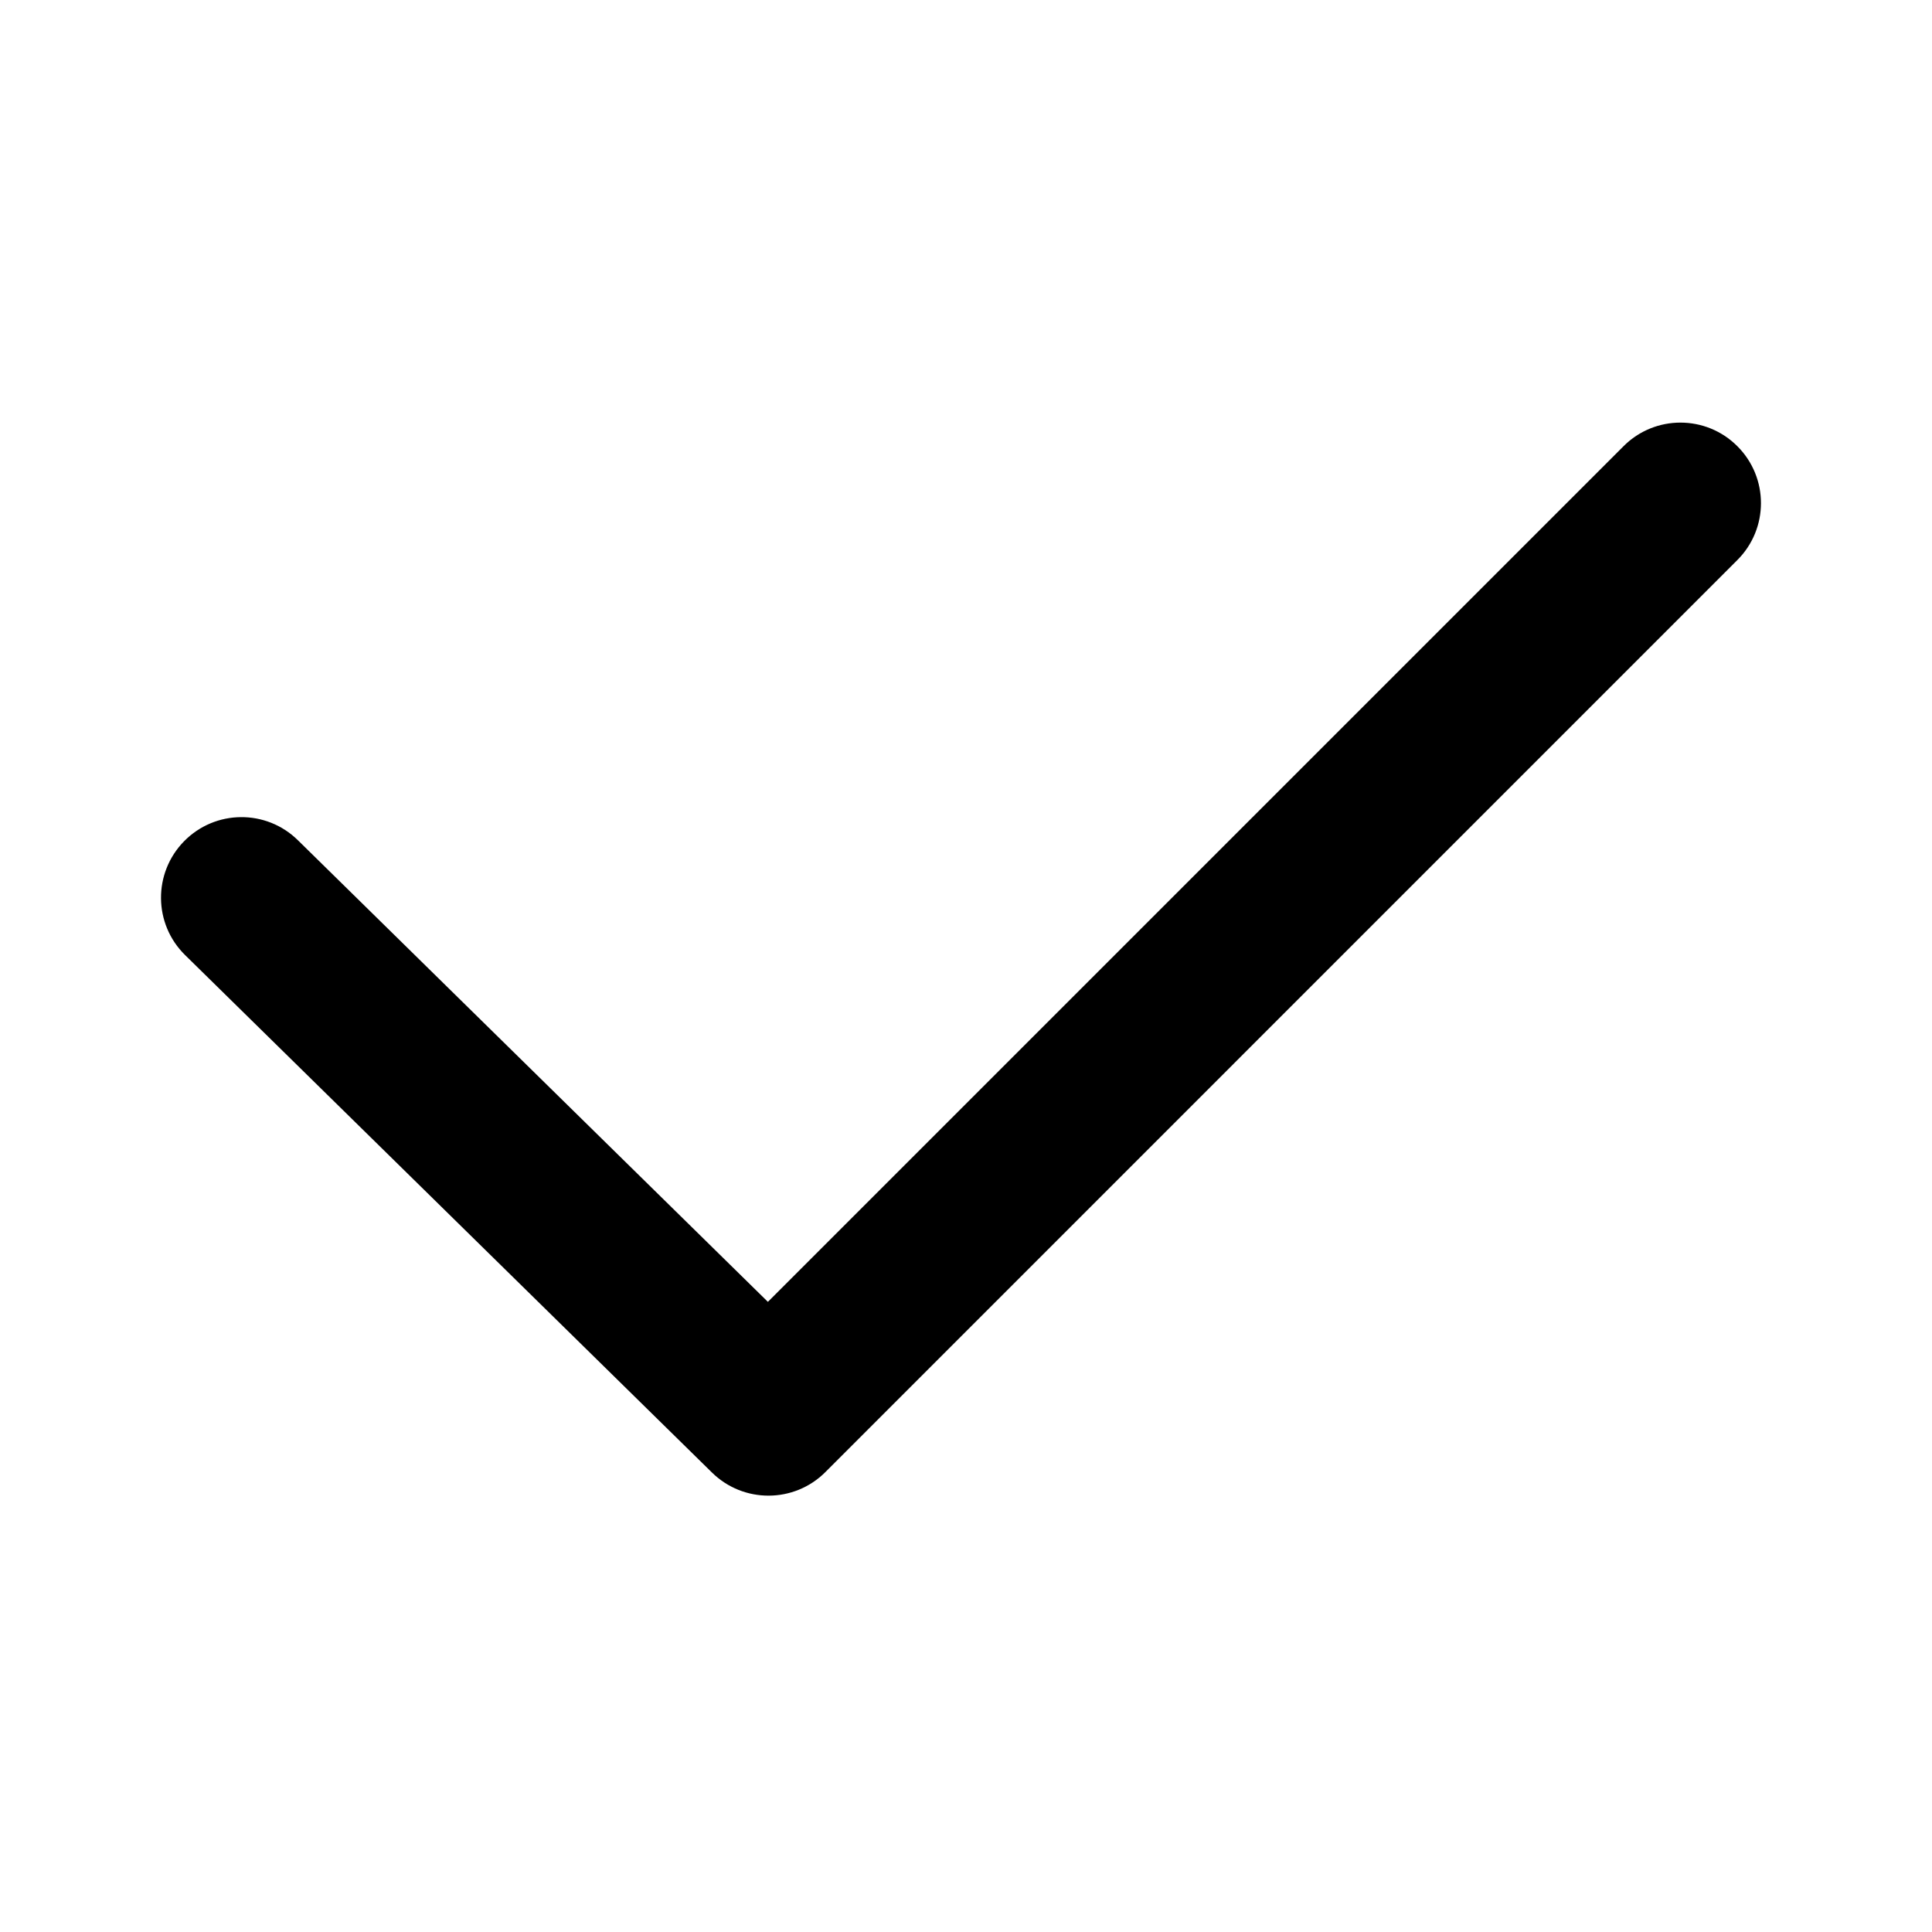
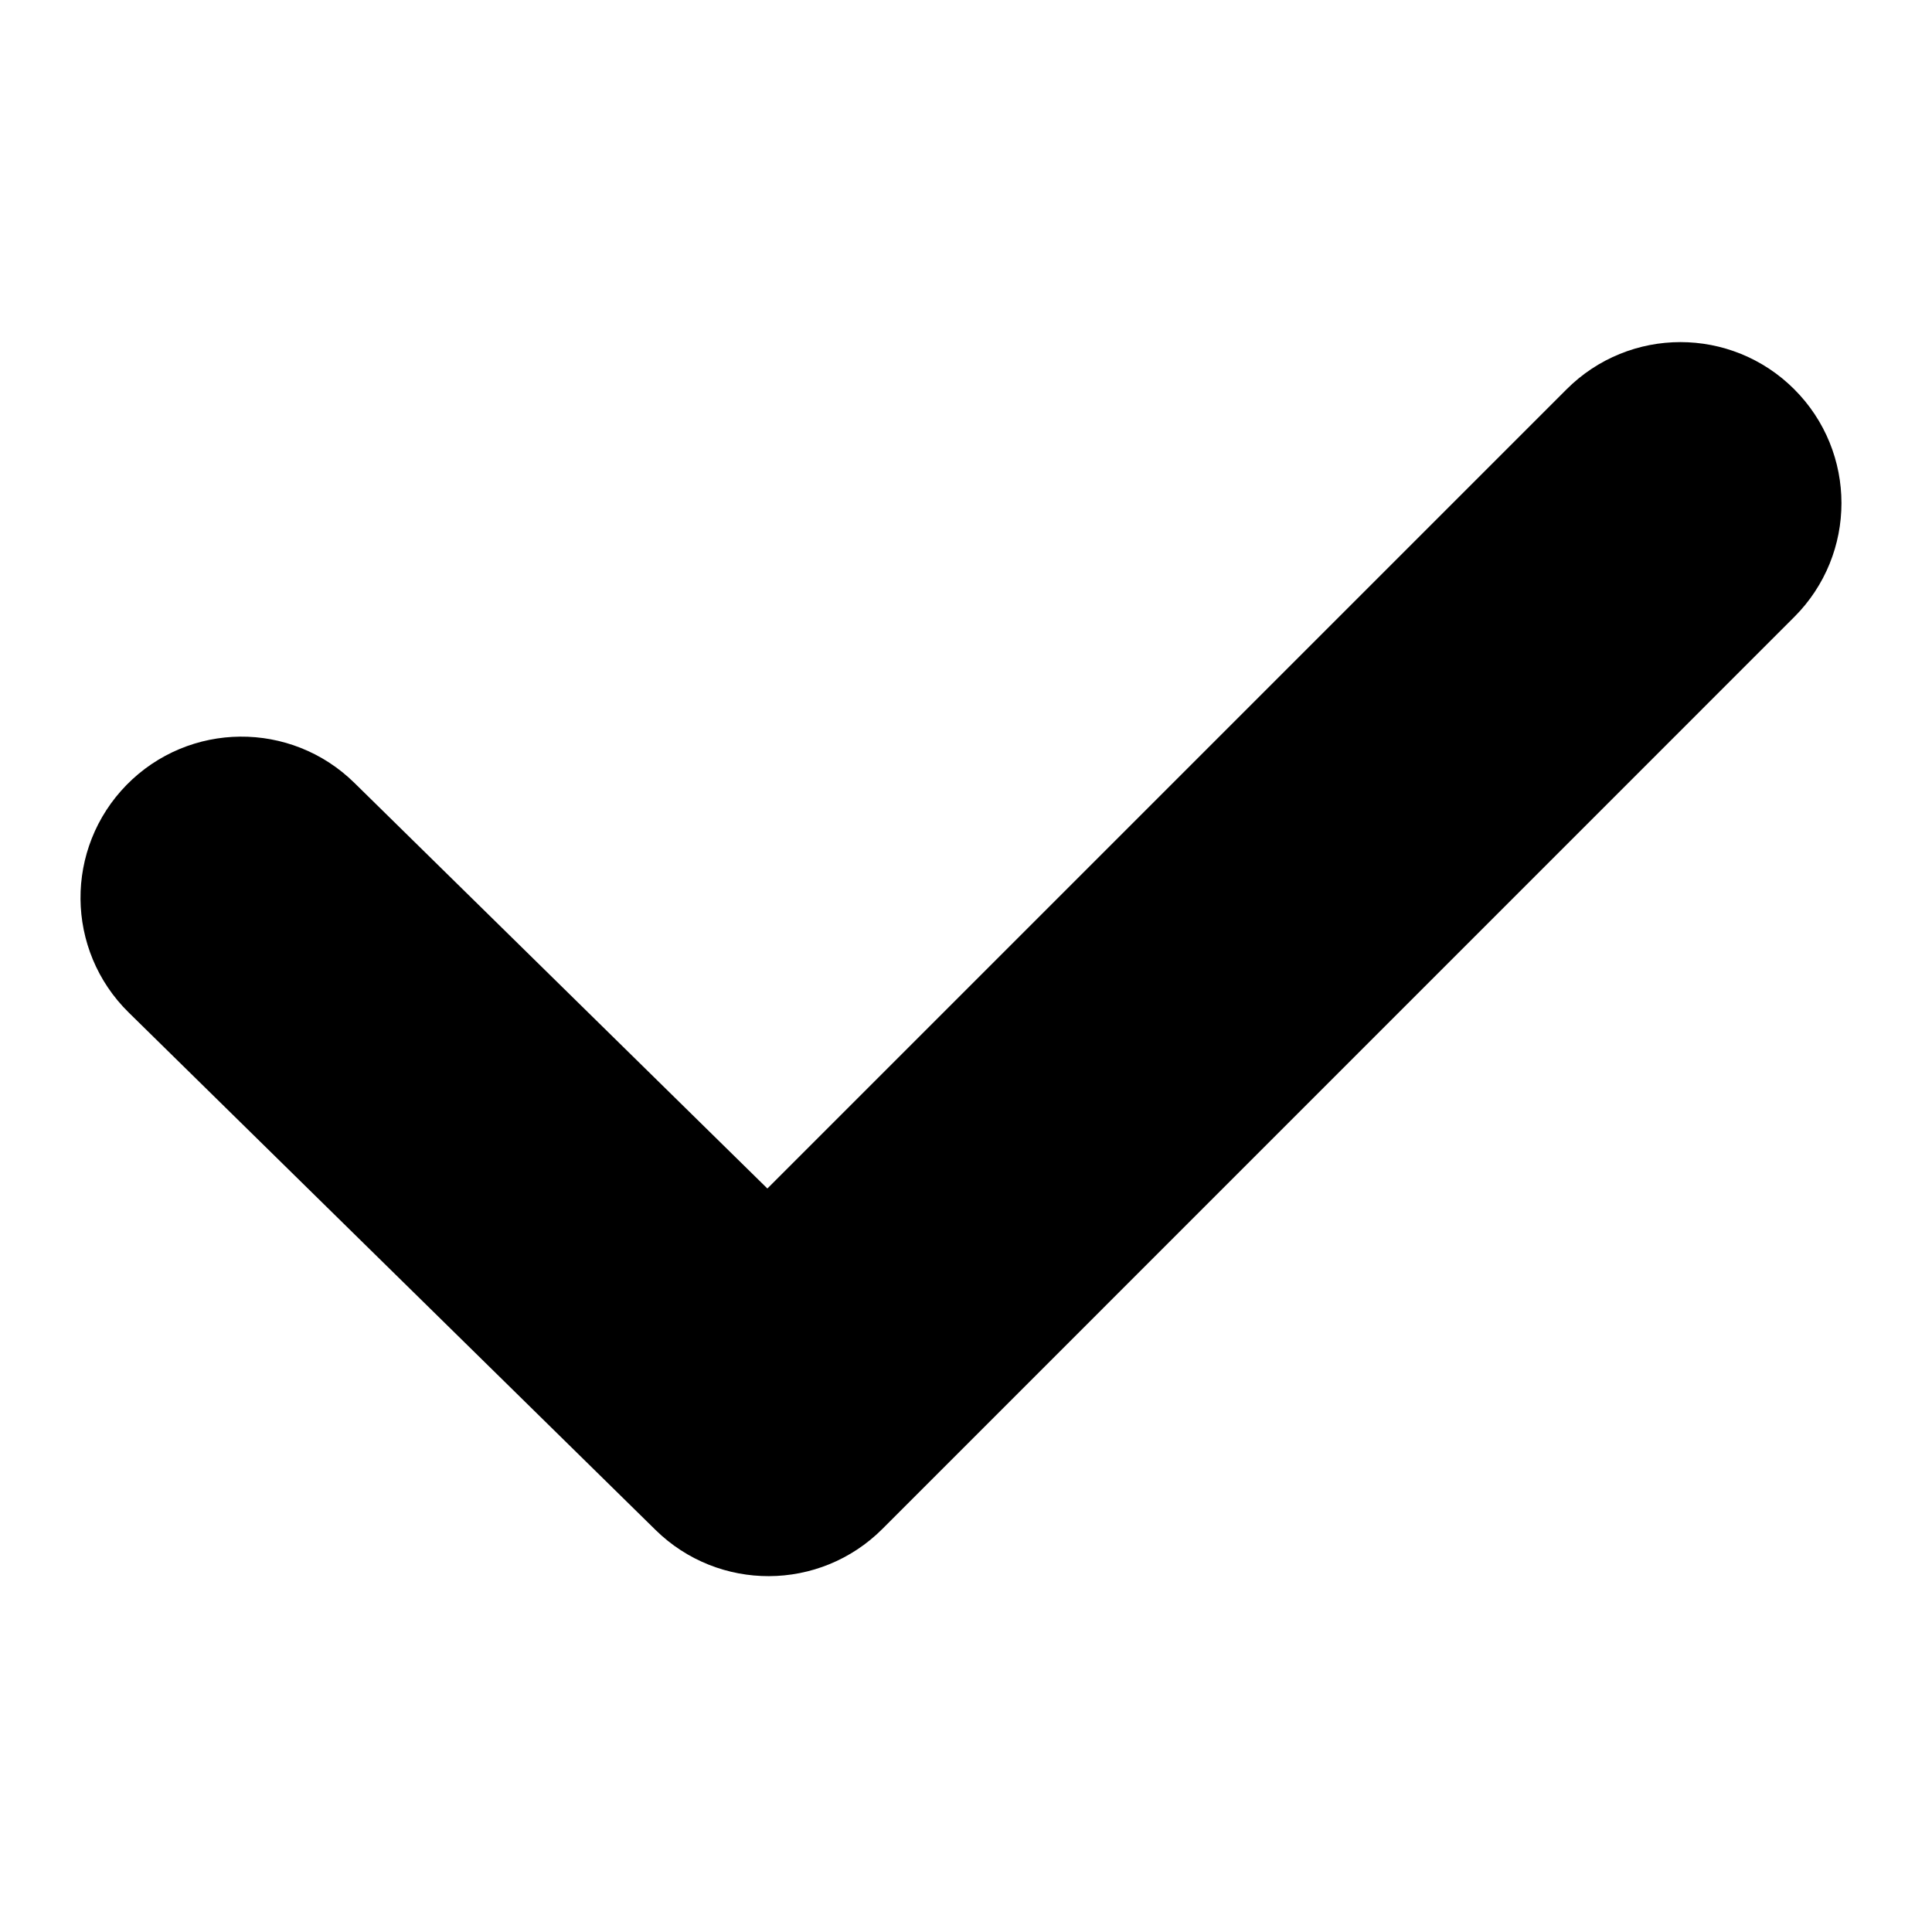
<svg xmlns="http://www.w3.org/2000/svg" width="800px" height="800px" viewBox="0 0 24 24" fill="none">
-   <path fill-rule="evenodd" clip-rule="evenodd" d="M21.582 5.543C21.973 5.933 21.973 6.567 21.582 6.957L10.253 18.287C9.865 18.675 9.236 18.677 8.845 18.293L2.299 11.864C1.905 11.477 1.9 10.844 2.287 10.45C2.674 10.056 3.307 10.05 3.701 10.438L9.539 16.172L20.168 5.543C20.558 5.152 21.192 5.152 21.582 5.543Z" fill="#000000" />
+   <path stroke="currentcolor" stroke-width="2" d="M21.582 5.543C21.973 5.933 21.973 6.567 21.582 6.957L10.253 18.287C9.865 18.675 9.236 18.677 8.845 18.293L2.299 11.864C1.905 11.477 1.9 10.844 2.287 10.45C2.674 10.056 3.307 10.05 3.701 10.438L9.539 16.172L20.168 5.543C20.558 5.152 21.192 5.152 21.582 5.543Z" fill="#000000" />
</svg>
